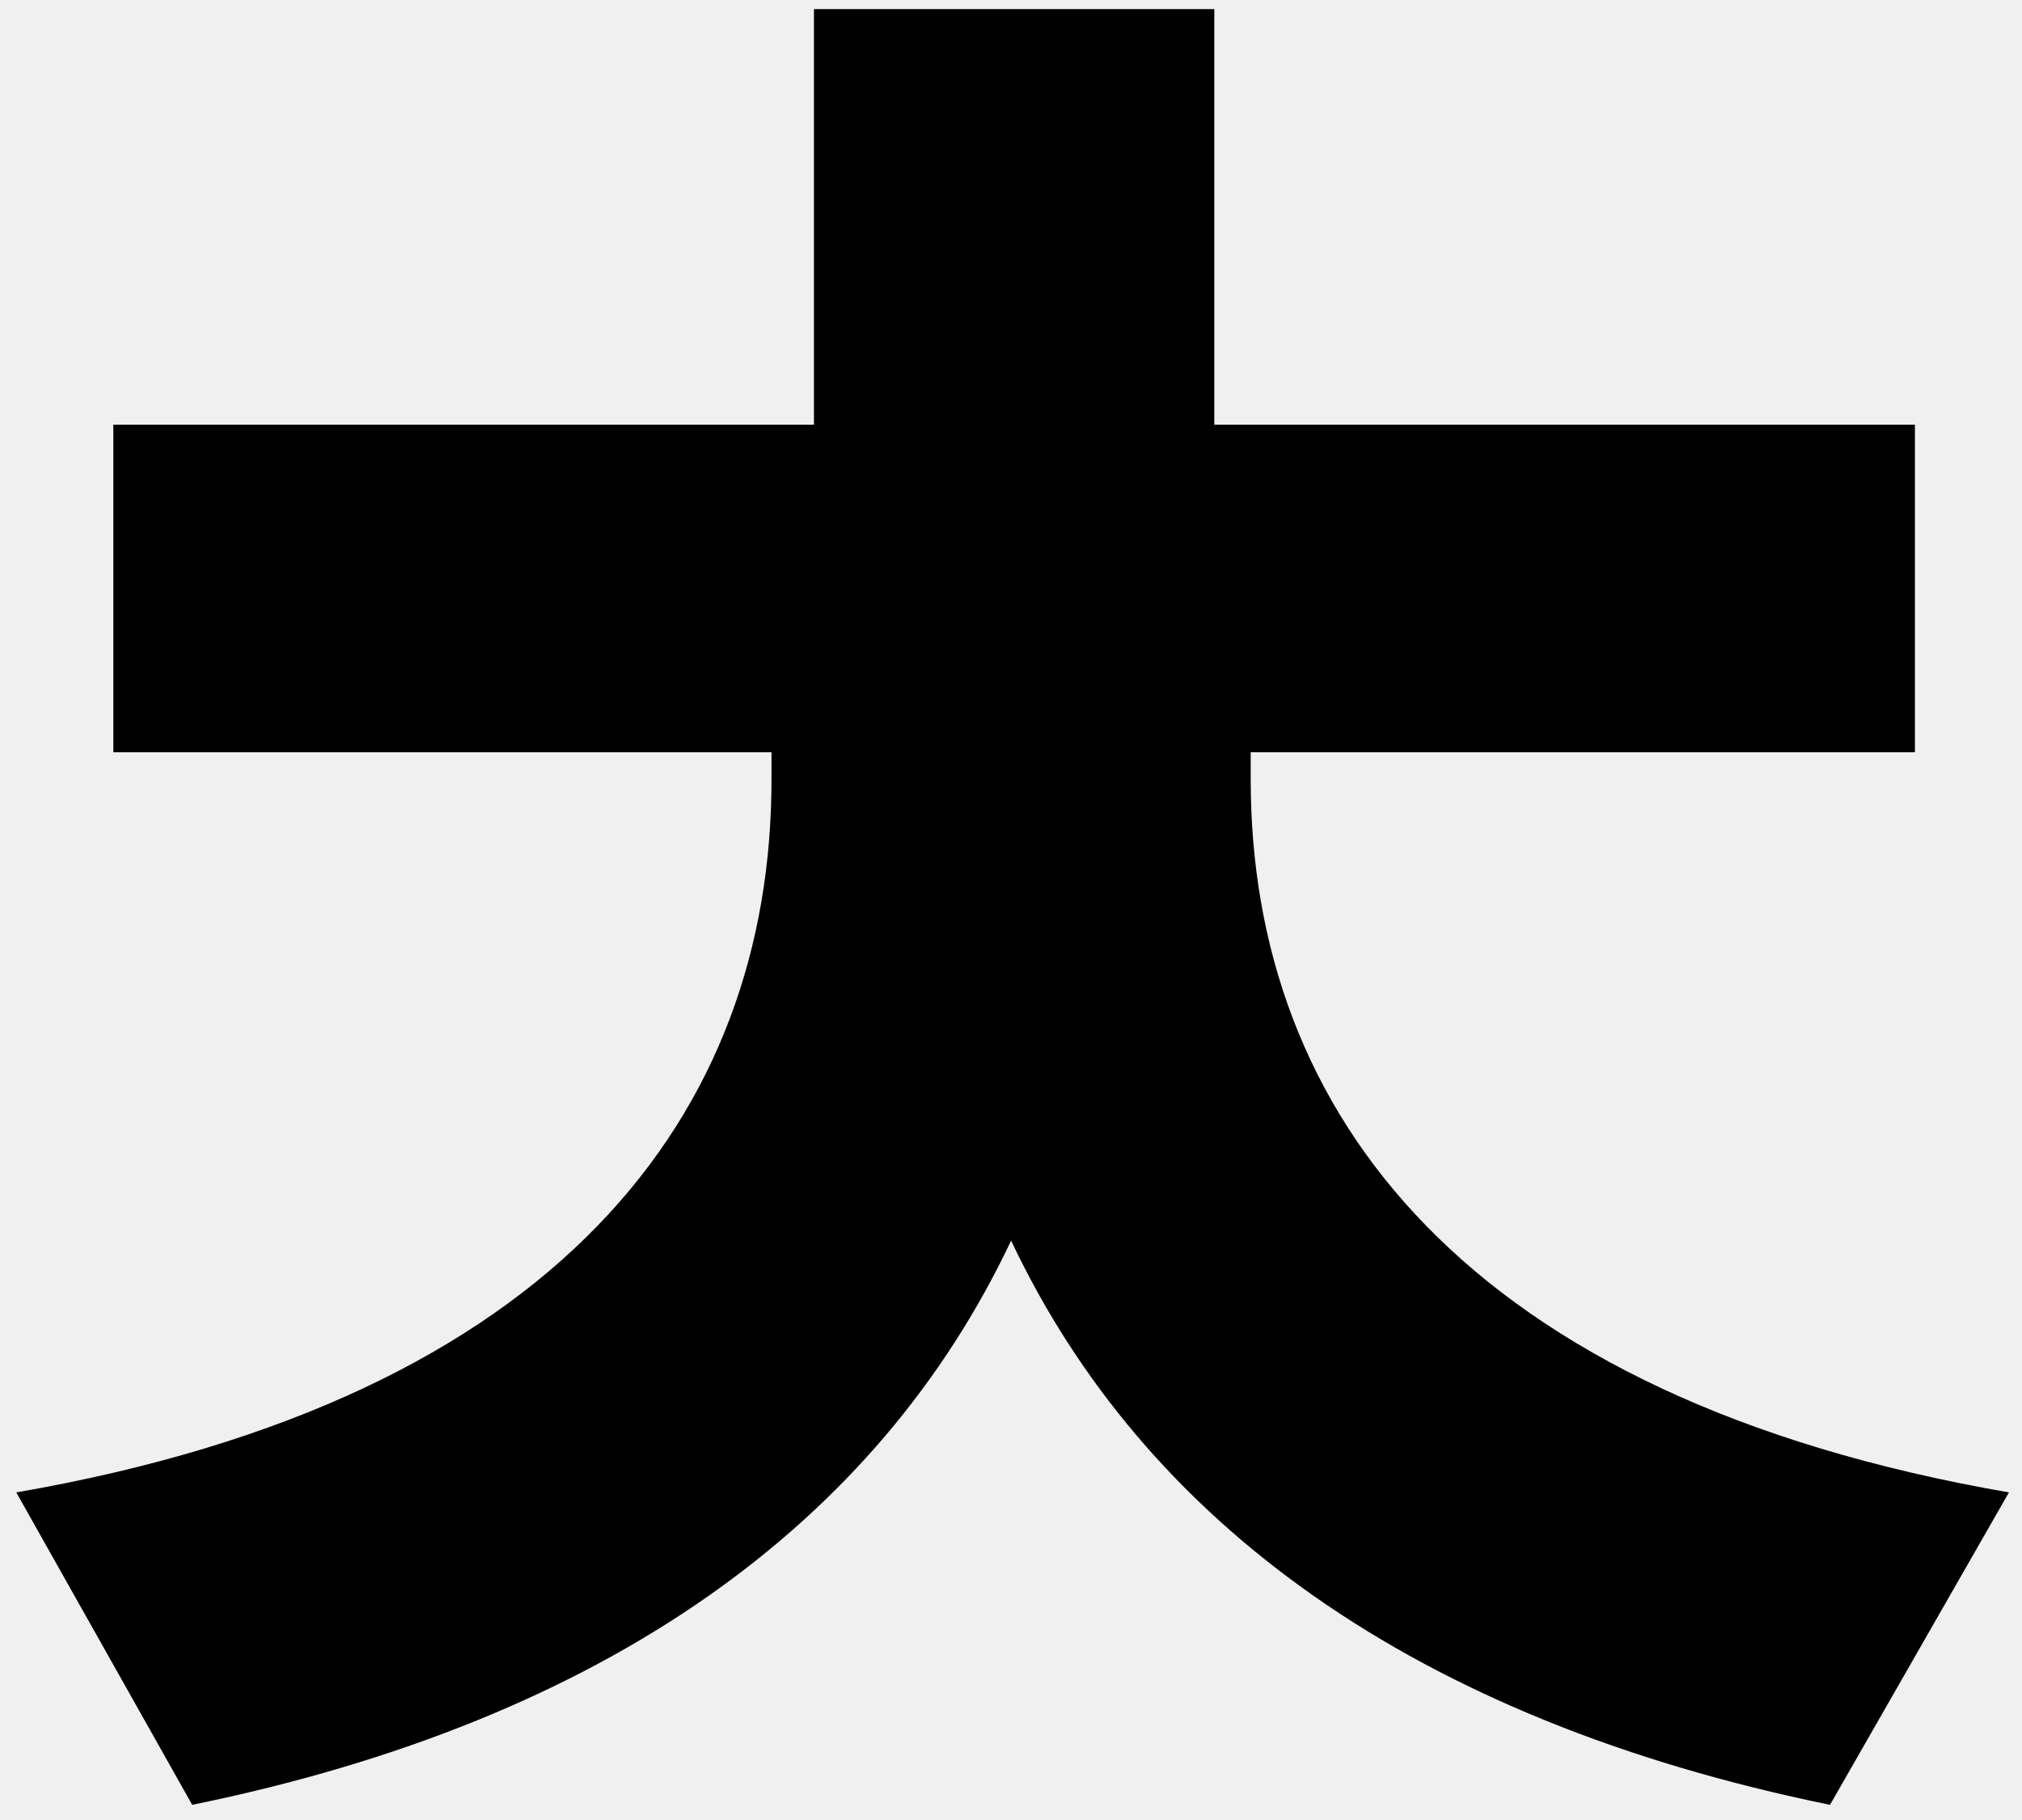
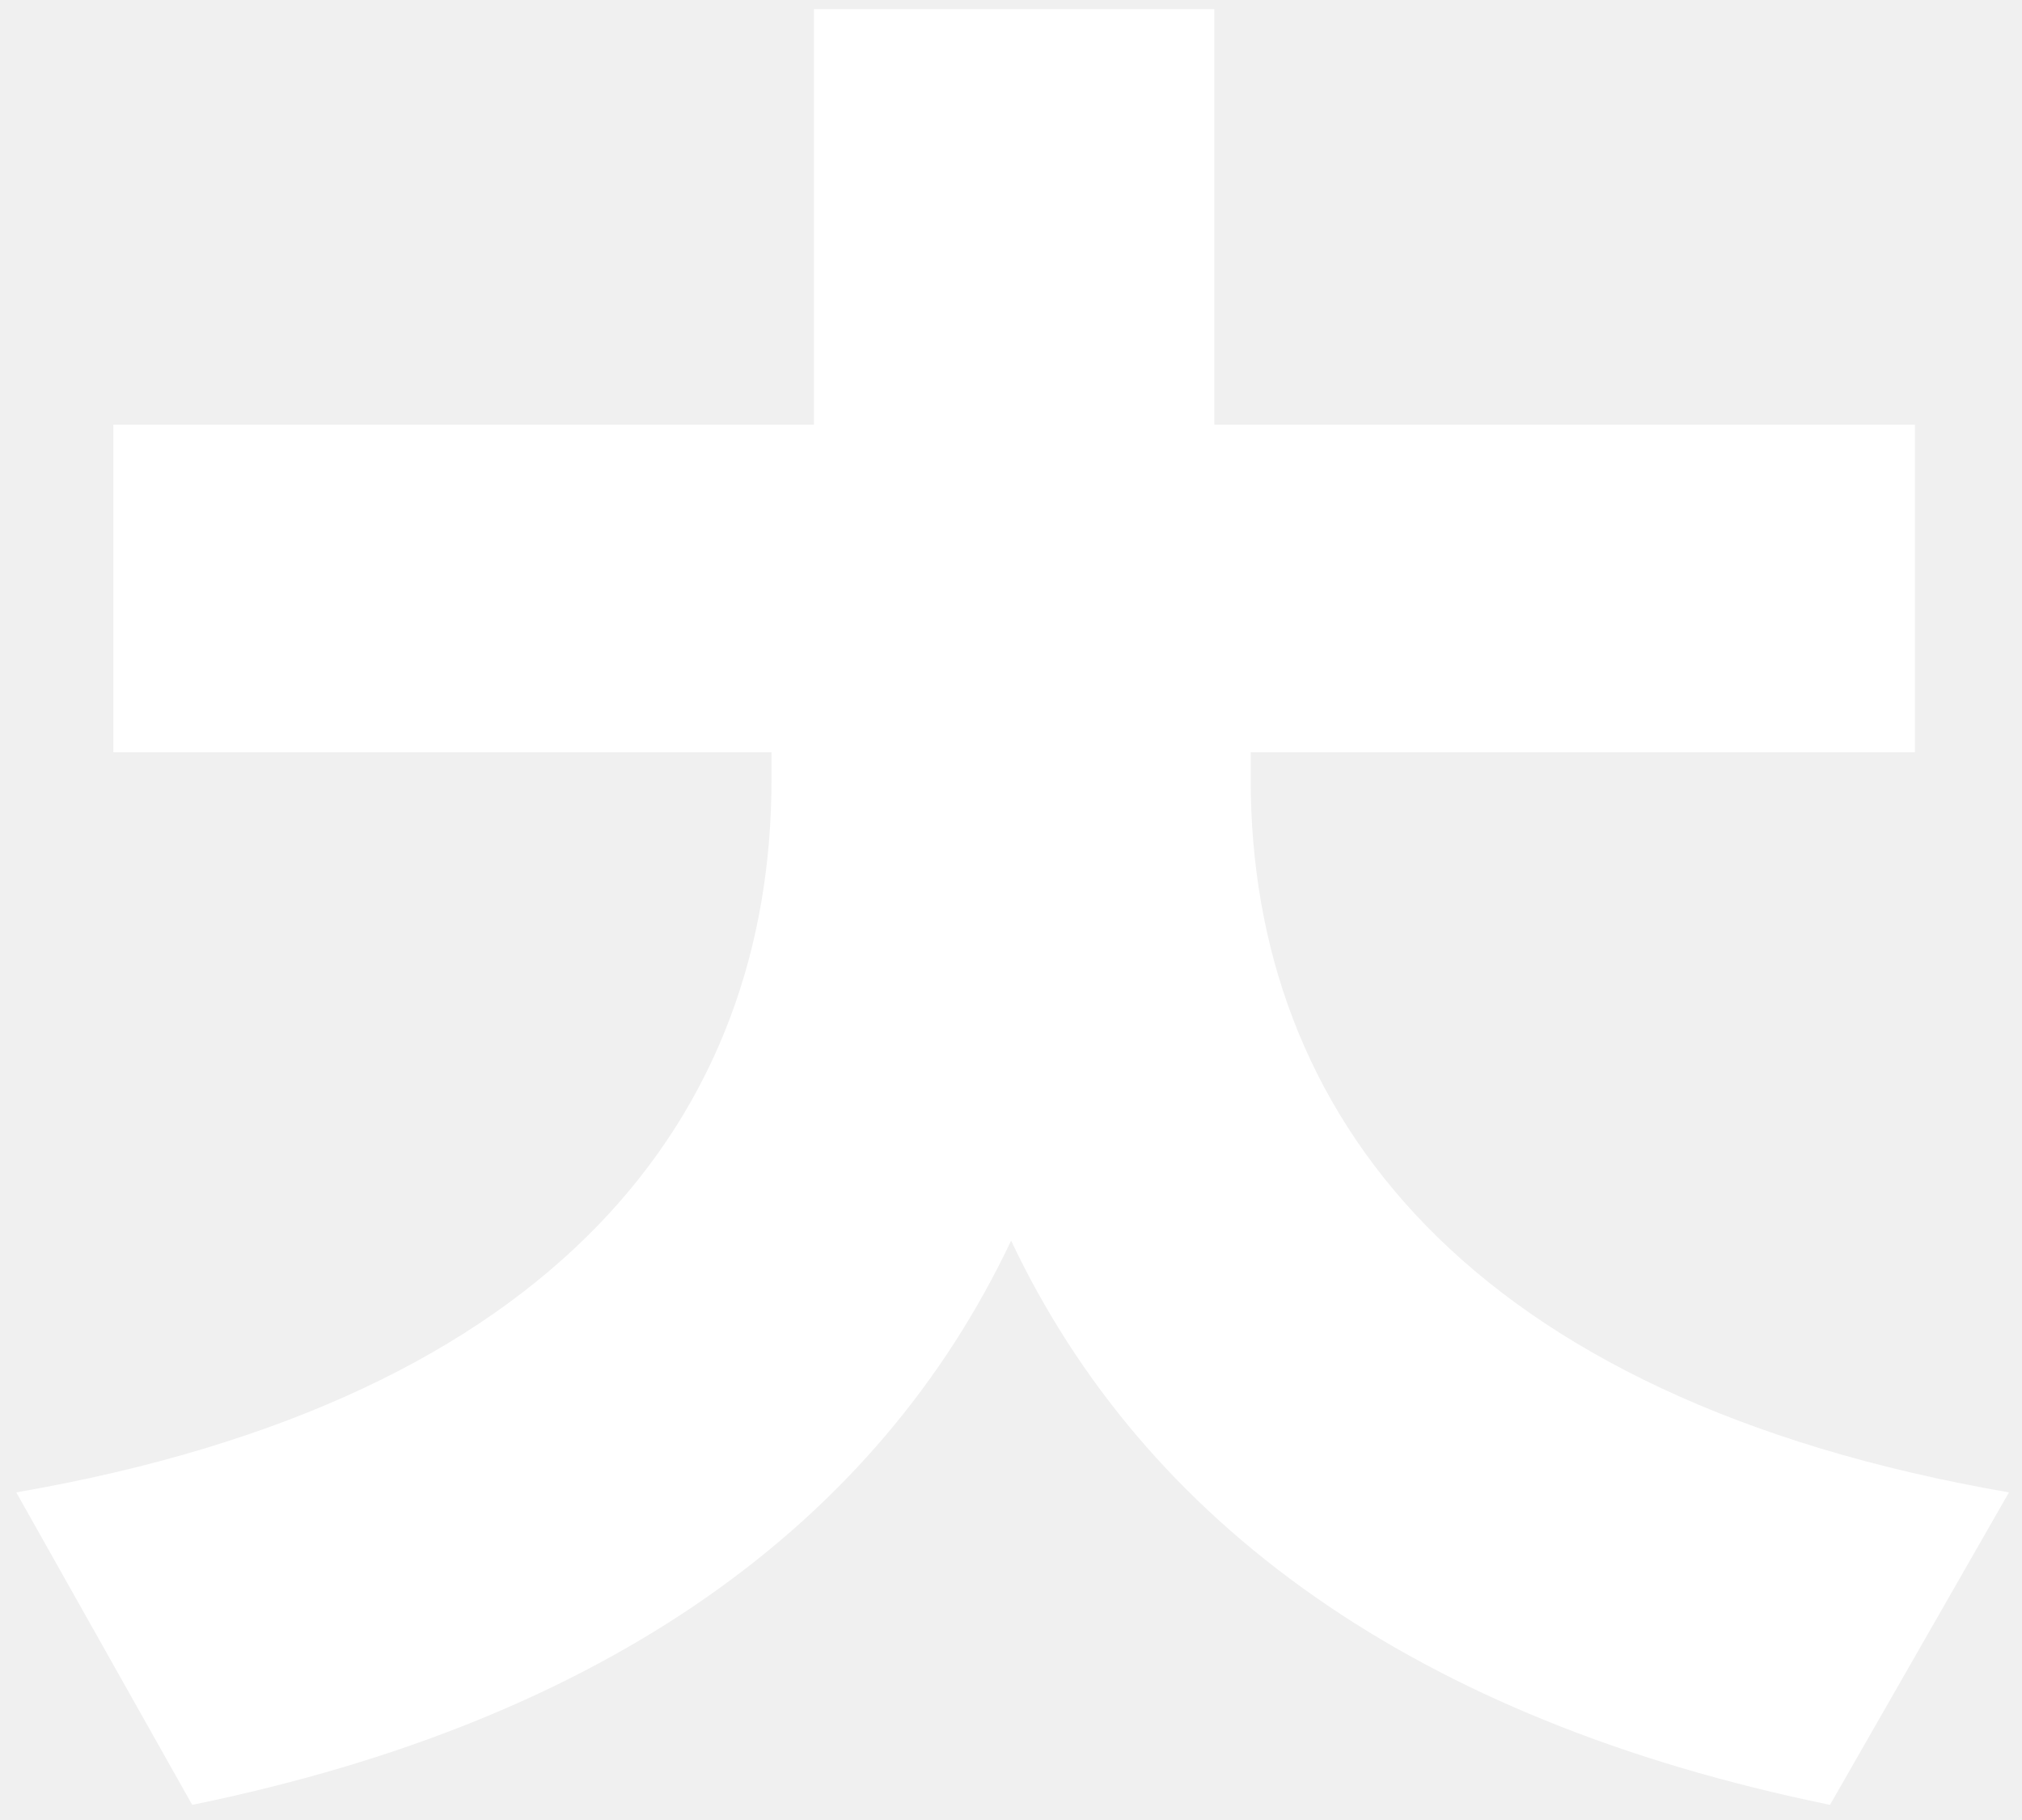
<svg xmlns="http://www.w3.org/2000/svg" width="20" height="18" viewBox="0 0 20 18" fill="none">
-   <path d="M12.371 7.44H18.941V4.2H12.011V0.09H8.051V4.2H1.121V7.44H7.631V7.71C7.631 11.01 5.531 13.83 0.161 14.76L1.901 17.85C6.011 17.01 8.681 15.06 10.001 12.27C11.321 15.06 13.991 17.01 18.101 17.85L19.871 14.76C14.501 13.83 12.371 11.01 12.371 7.71V7.44Z" fill="black" />
+   <path d="M12.371 7.44H18.941V4.2H12.011V0.09H8.051V4.2H1.121V7.44H7.631V7.71C7.631 11.01 5.531 13.83 0.161 14.76L1.901 17.85C6.011 17.01 8.681 15.06 10.001 12.27C11.321 15.06 13.991 17.01 18.101 17.85L19.871 14.76C14.501 13.83 12.371 11.01 12.371 7.71V7.44Z" fill="white" />
</svg>
